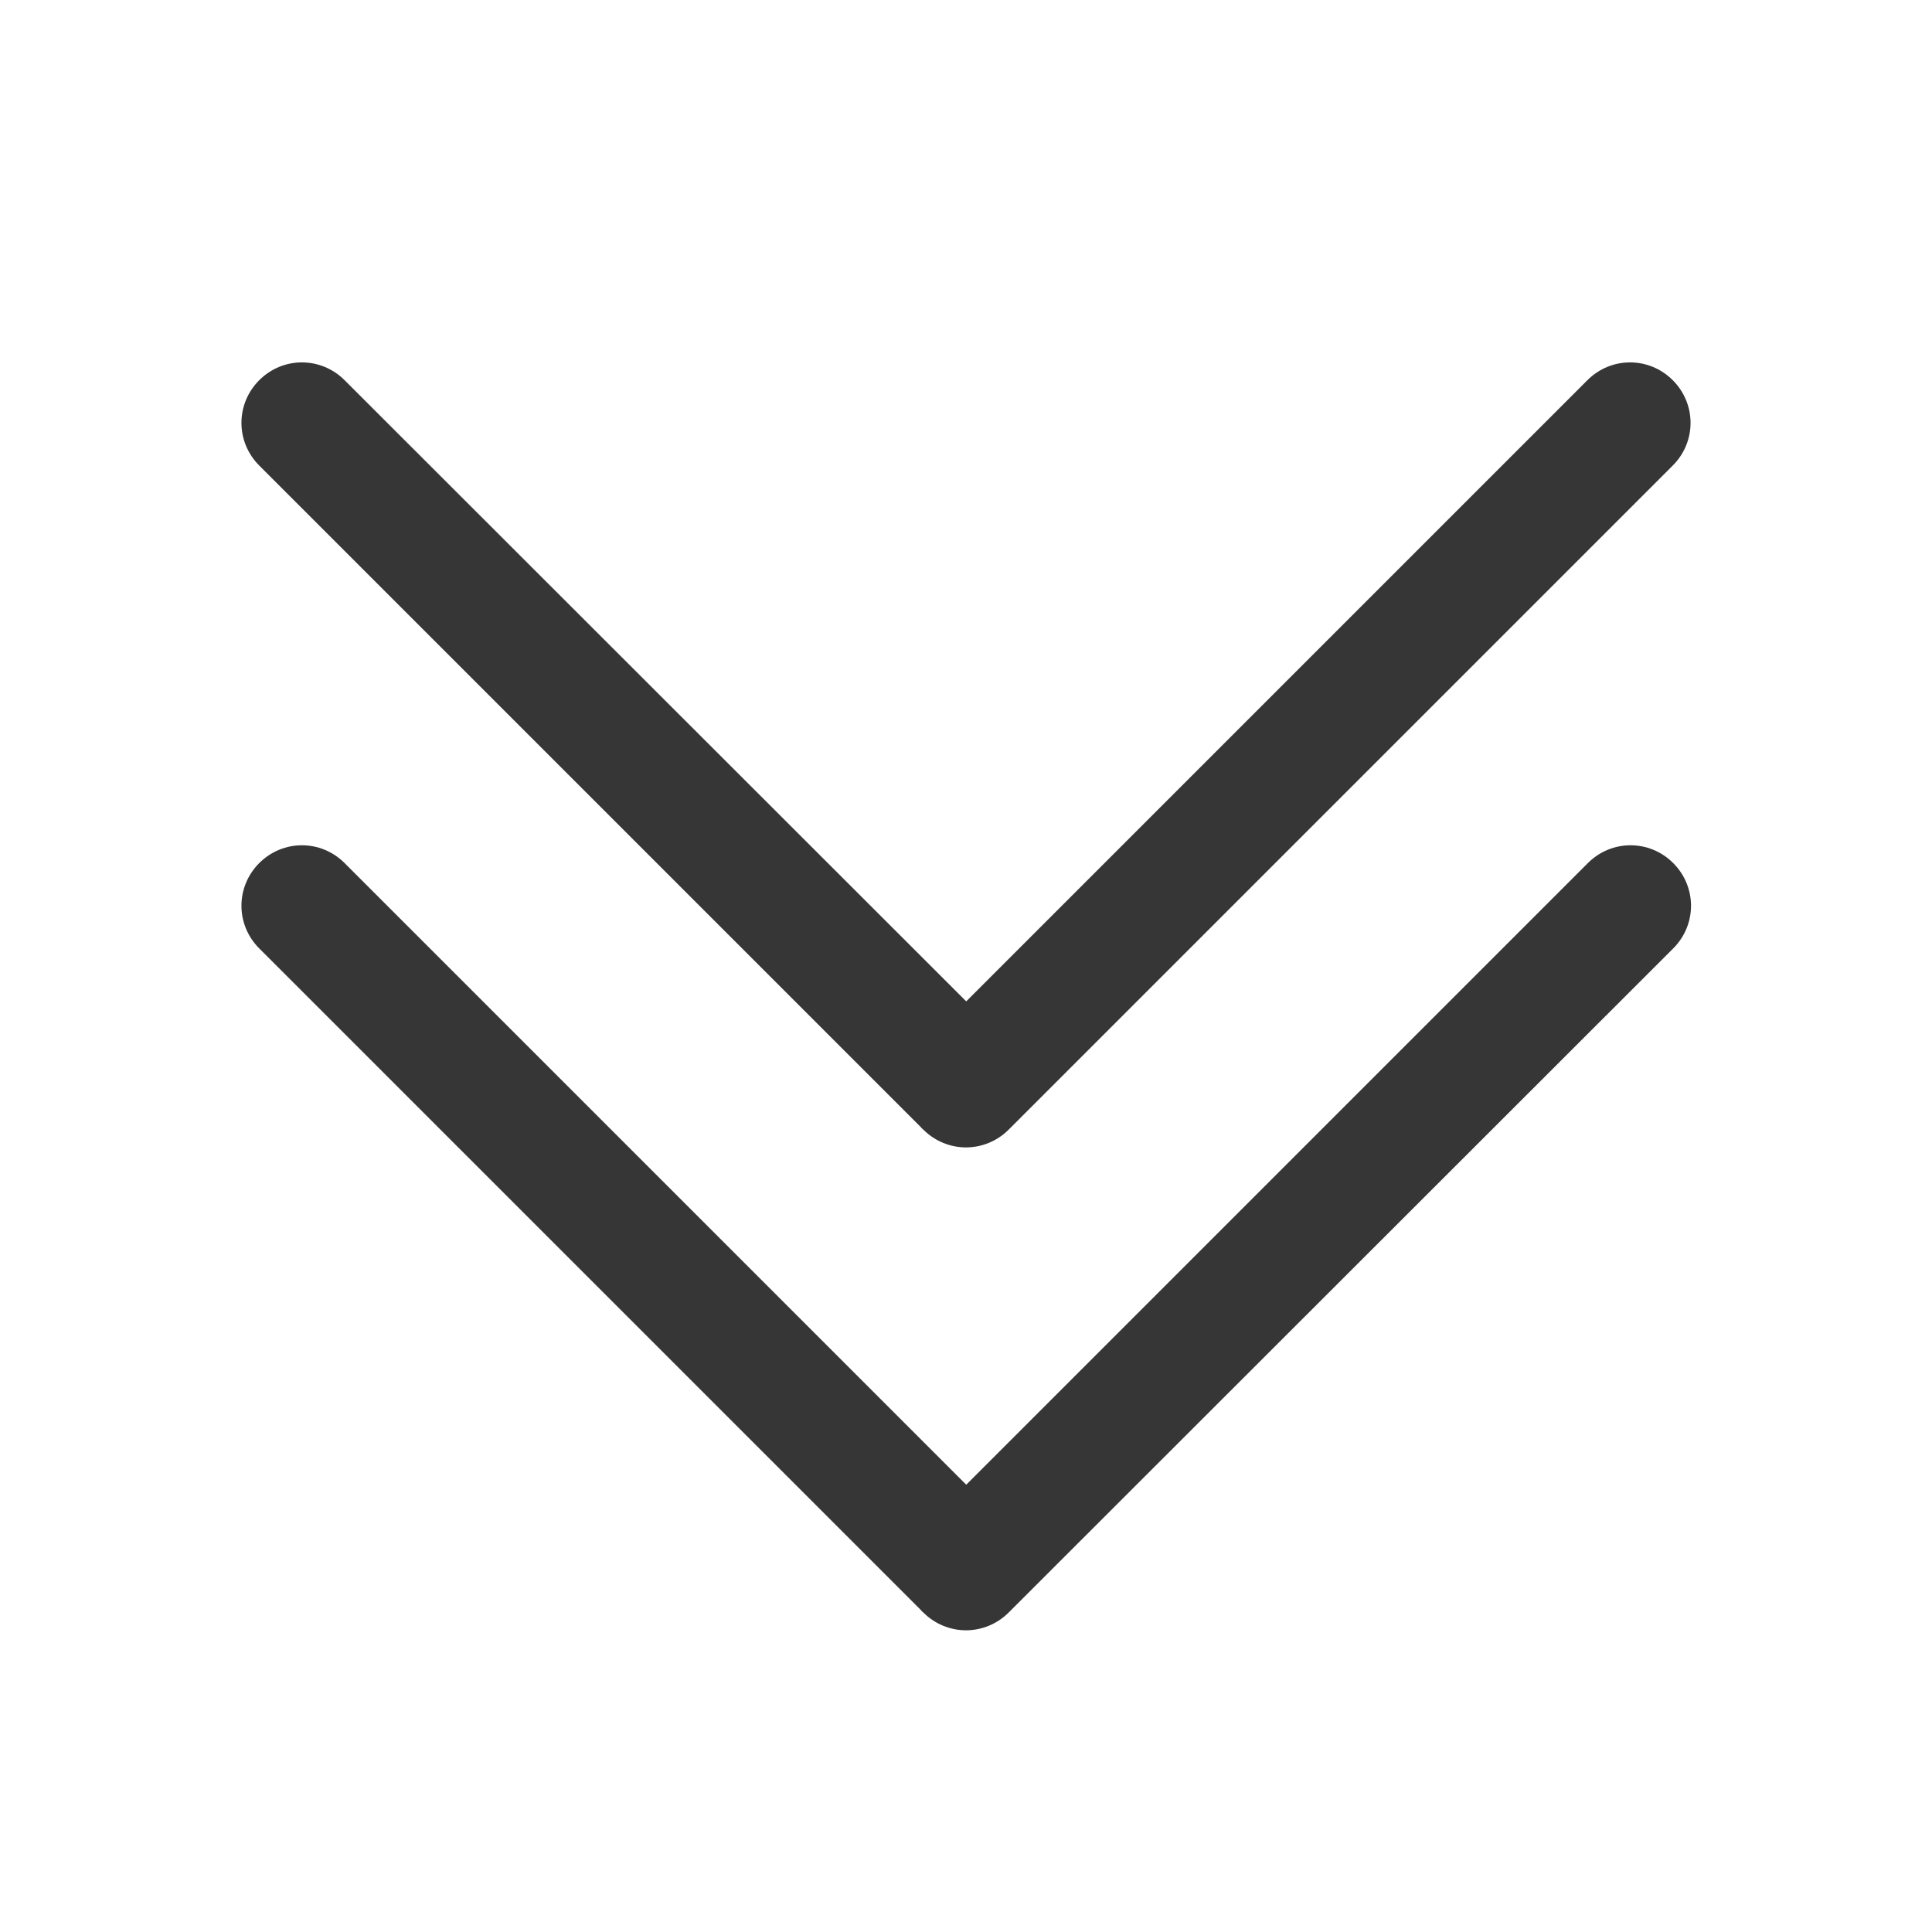
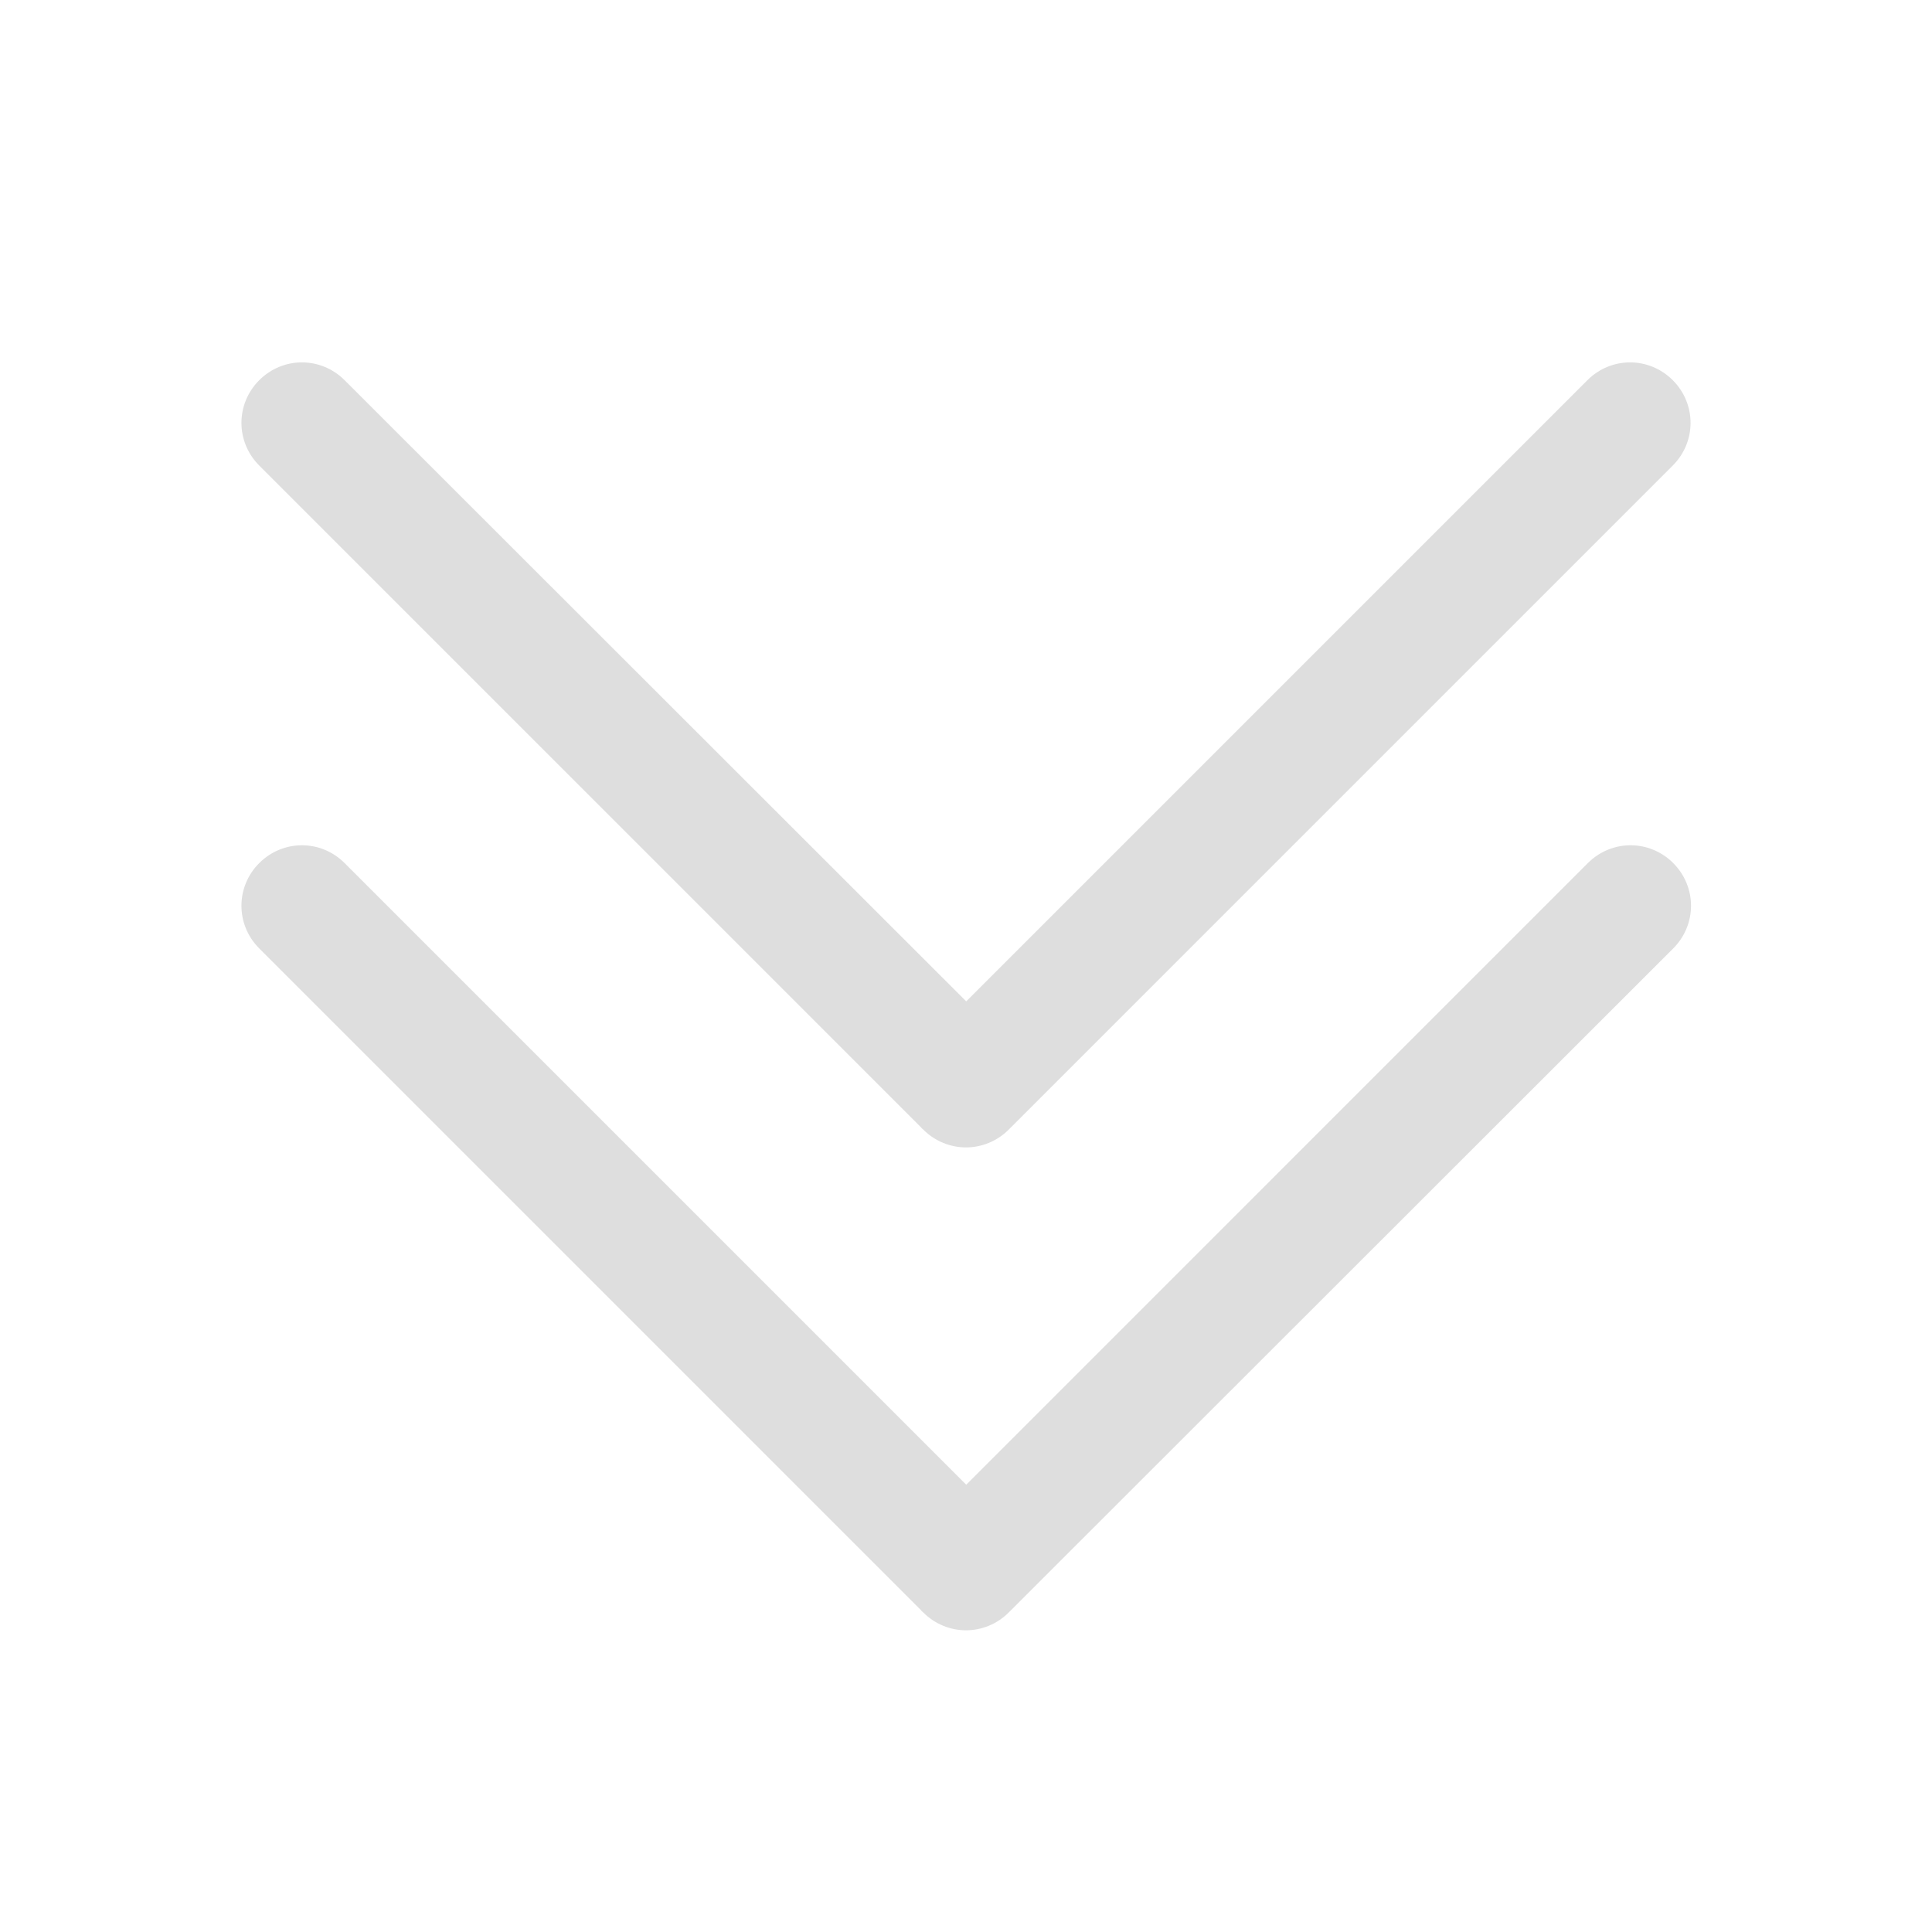
<svg xmlns="http://www.w3.org/2000/svg" width="16" height="16" viewBox="0 0 4.233 4.233" version="1.1" id="svg11945">
  <defs id="defs11942" />
-   <path id="rect923" style="fill:#363636;fill-opacity:1;stroke-width:1.323;stroke-linecap:round;stroke-linejoin:round" d="m 2.117,3.572 c -0.034,3e-7 -0.068,-0.013 -0.094,-0.039 -0.002,-0.002 -0.004,-0.003 -0.005,-0.005 L 0.568,2.078 c -0.052,-0.052 -0.052,-0.135 0,-0.187 0.052,-0.052 0.135,-0.052 0.187,0 l 1.362,1.362 1.362,-1.362 c 0.052,-0.052 0.135,-0.052 0.187,0 0.052,0.052 0.052,0.135 0,0.187 L 2.21,3.533 c -0.026,0.026 -0.06,0.039 -0.094,0.039 z m 0,-1.058 c -0.034,4e-7 -0.068,-0.013 -0.094,-0.039 -0.002,-0.002 -0.004,-0.003 -0.005,-0.005 L 0.568,1.02 c -0.052,-0.052 -0.052,-0.135 0,-0.187 0.052,-0.052 0.135,-0.052 0.187,0 L 2.117,2.194 3.478,0.833 c 0.052,-0.052 0.135,-0.052 0.187,0 0.052,0.052 0.052,0.135 0,0.187 L 2.21,2.475 c -0.026,0.026 -0.06,0.039 -0.094,0.039 z" />
+   <path id="rect923" style="fill:#dedede;fill-opacity:1;stroke-width:1.323;stroke-linecap:round;stroke-linejoin:round" d="m 2.117,3.572 c -0.034,3e-7 -0.068,-0.013 -0.094,-0.039 -0.002,-0.002 -0.004,-0.003 -0.005,-0.005 L 0.568,2.078 c -0.052,-0.052 -0.052,-0.135 0,-0.187 0.052,-0.052 0.135,-0.052 0.187,0 l 1.362,1.362 1.362,-1.362 c 0.052,-0.052 0.135,-0.052 0.187,0 0.052,0.052 0.052,0.135 0,0.187 L 2.21,3.533 c -0.026,0.026 -0.06,0.039 -0.094,0.039 z m 0,-1.058 c -0.034,4e-7 -0.068,-0.013 -0.094,-0.039 -0.002,-0.002 -0.004,-0.003 -0.005,-0.005 L 0.568,1.02 c -0.052,-0.052 -0.052,-0.135 0,-0.187 0.052,-0.052 0.135,-0.052 0.187,0 L 2.117,2.194 3.478,0.833 c 0.052,-0.052 0.135,-0.052 0.187,0 0.052,0.052 0.052,0.135 0,0.187 L 2.21,2.475 c -0.026,0.026 -0.06,0.039 -0.094,0.039 z" />
</svg>
